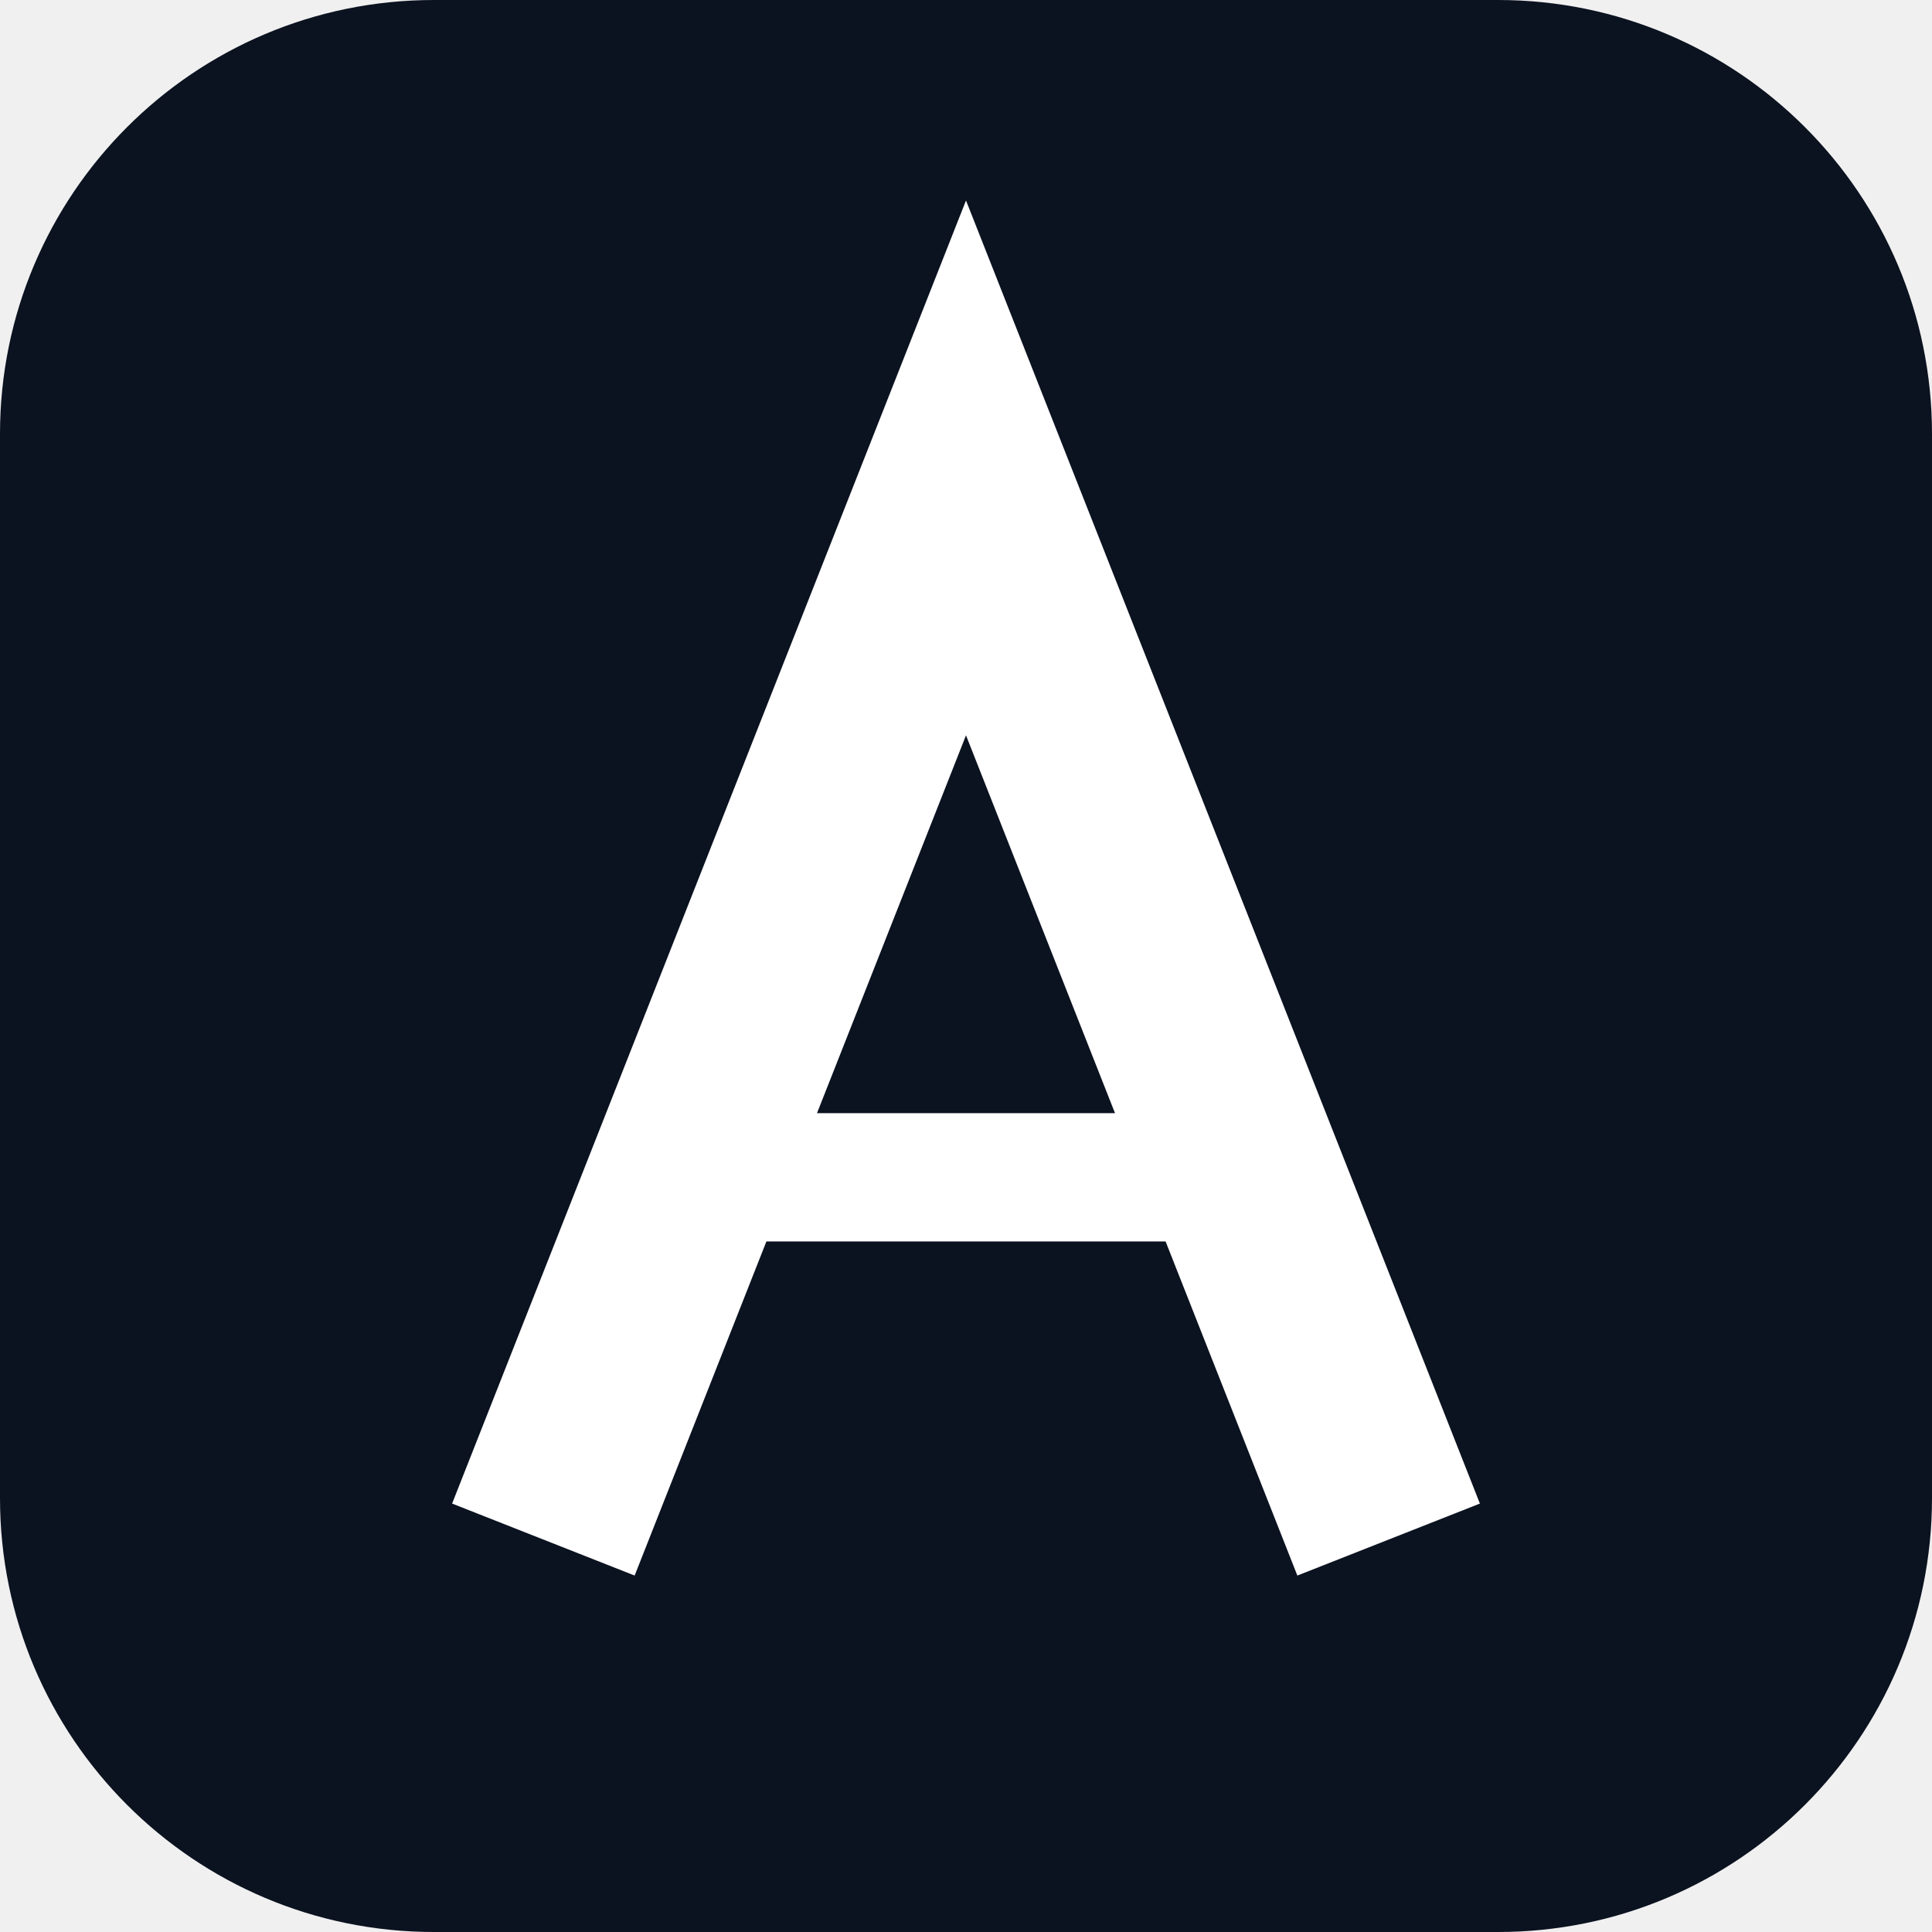
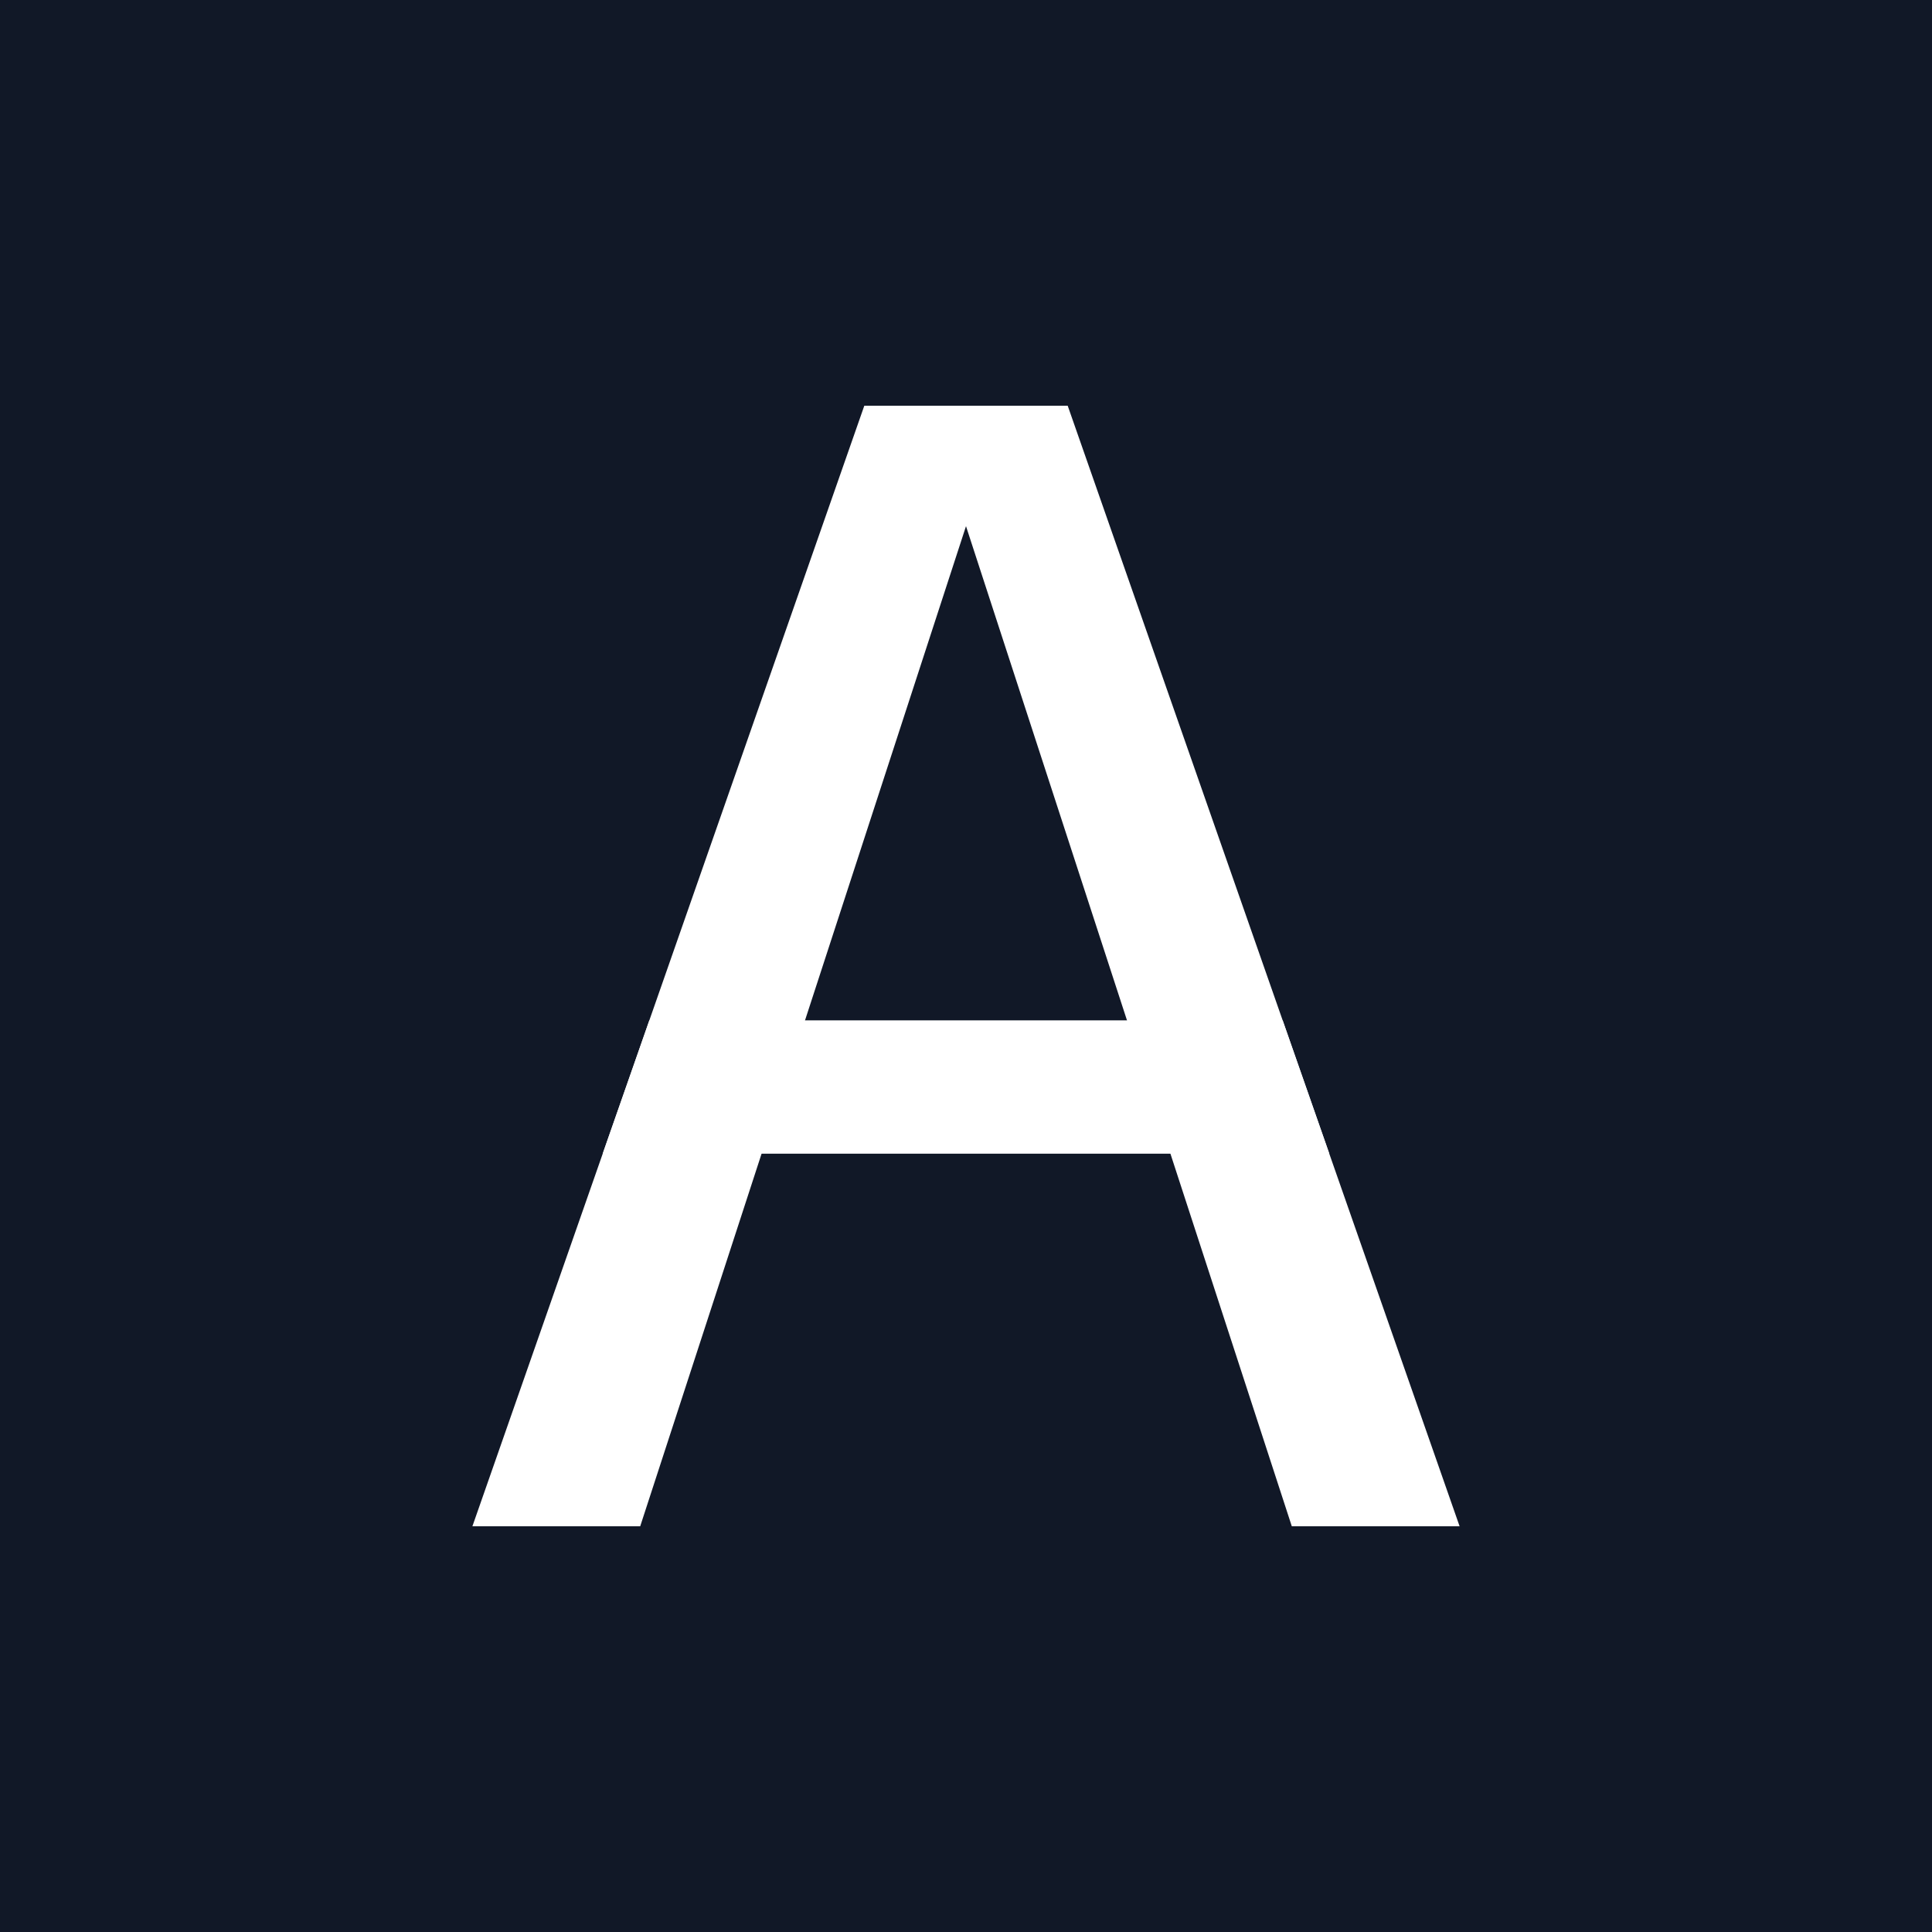
<svg xmlns="http://www.w3.org/2000/svg" viewBox="0 0 512 512" width="512" height="512">
-   <rect width="512" height="512" rx="115" ry="115" fill="#0b1220" />
-   <g fill="none" stroke="#ffffff" stroke-linecap="butt" stroke-linejoin="miter" stroke-miterlimit="10">
-     <path d="M 144 408 L 256 124 L 368 408" stroke-width="52" />
-     <path d="M 196 312 L 316 312" stroke-width="34" />
-   </g>
+   <rect width="512" height="512" fill="#111827" />
+   <polygon points="229.05,107.52 282.95,107.52 386.81,404.48 125.19,404.48" fill="#ffffff" />
+   <polygon points="256.00,139.44 342.34,404.48 169.66,404.48" fill="#111827" />
+   <polygon points="172.08,270.40 339.92,270.40 352.28,305.74 159.72,305.74" fill="#ffffff" />
</svg>
